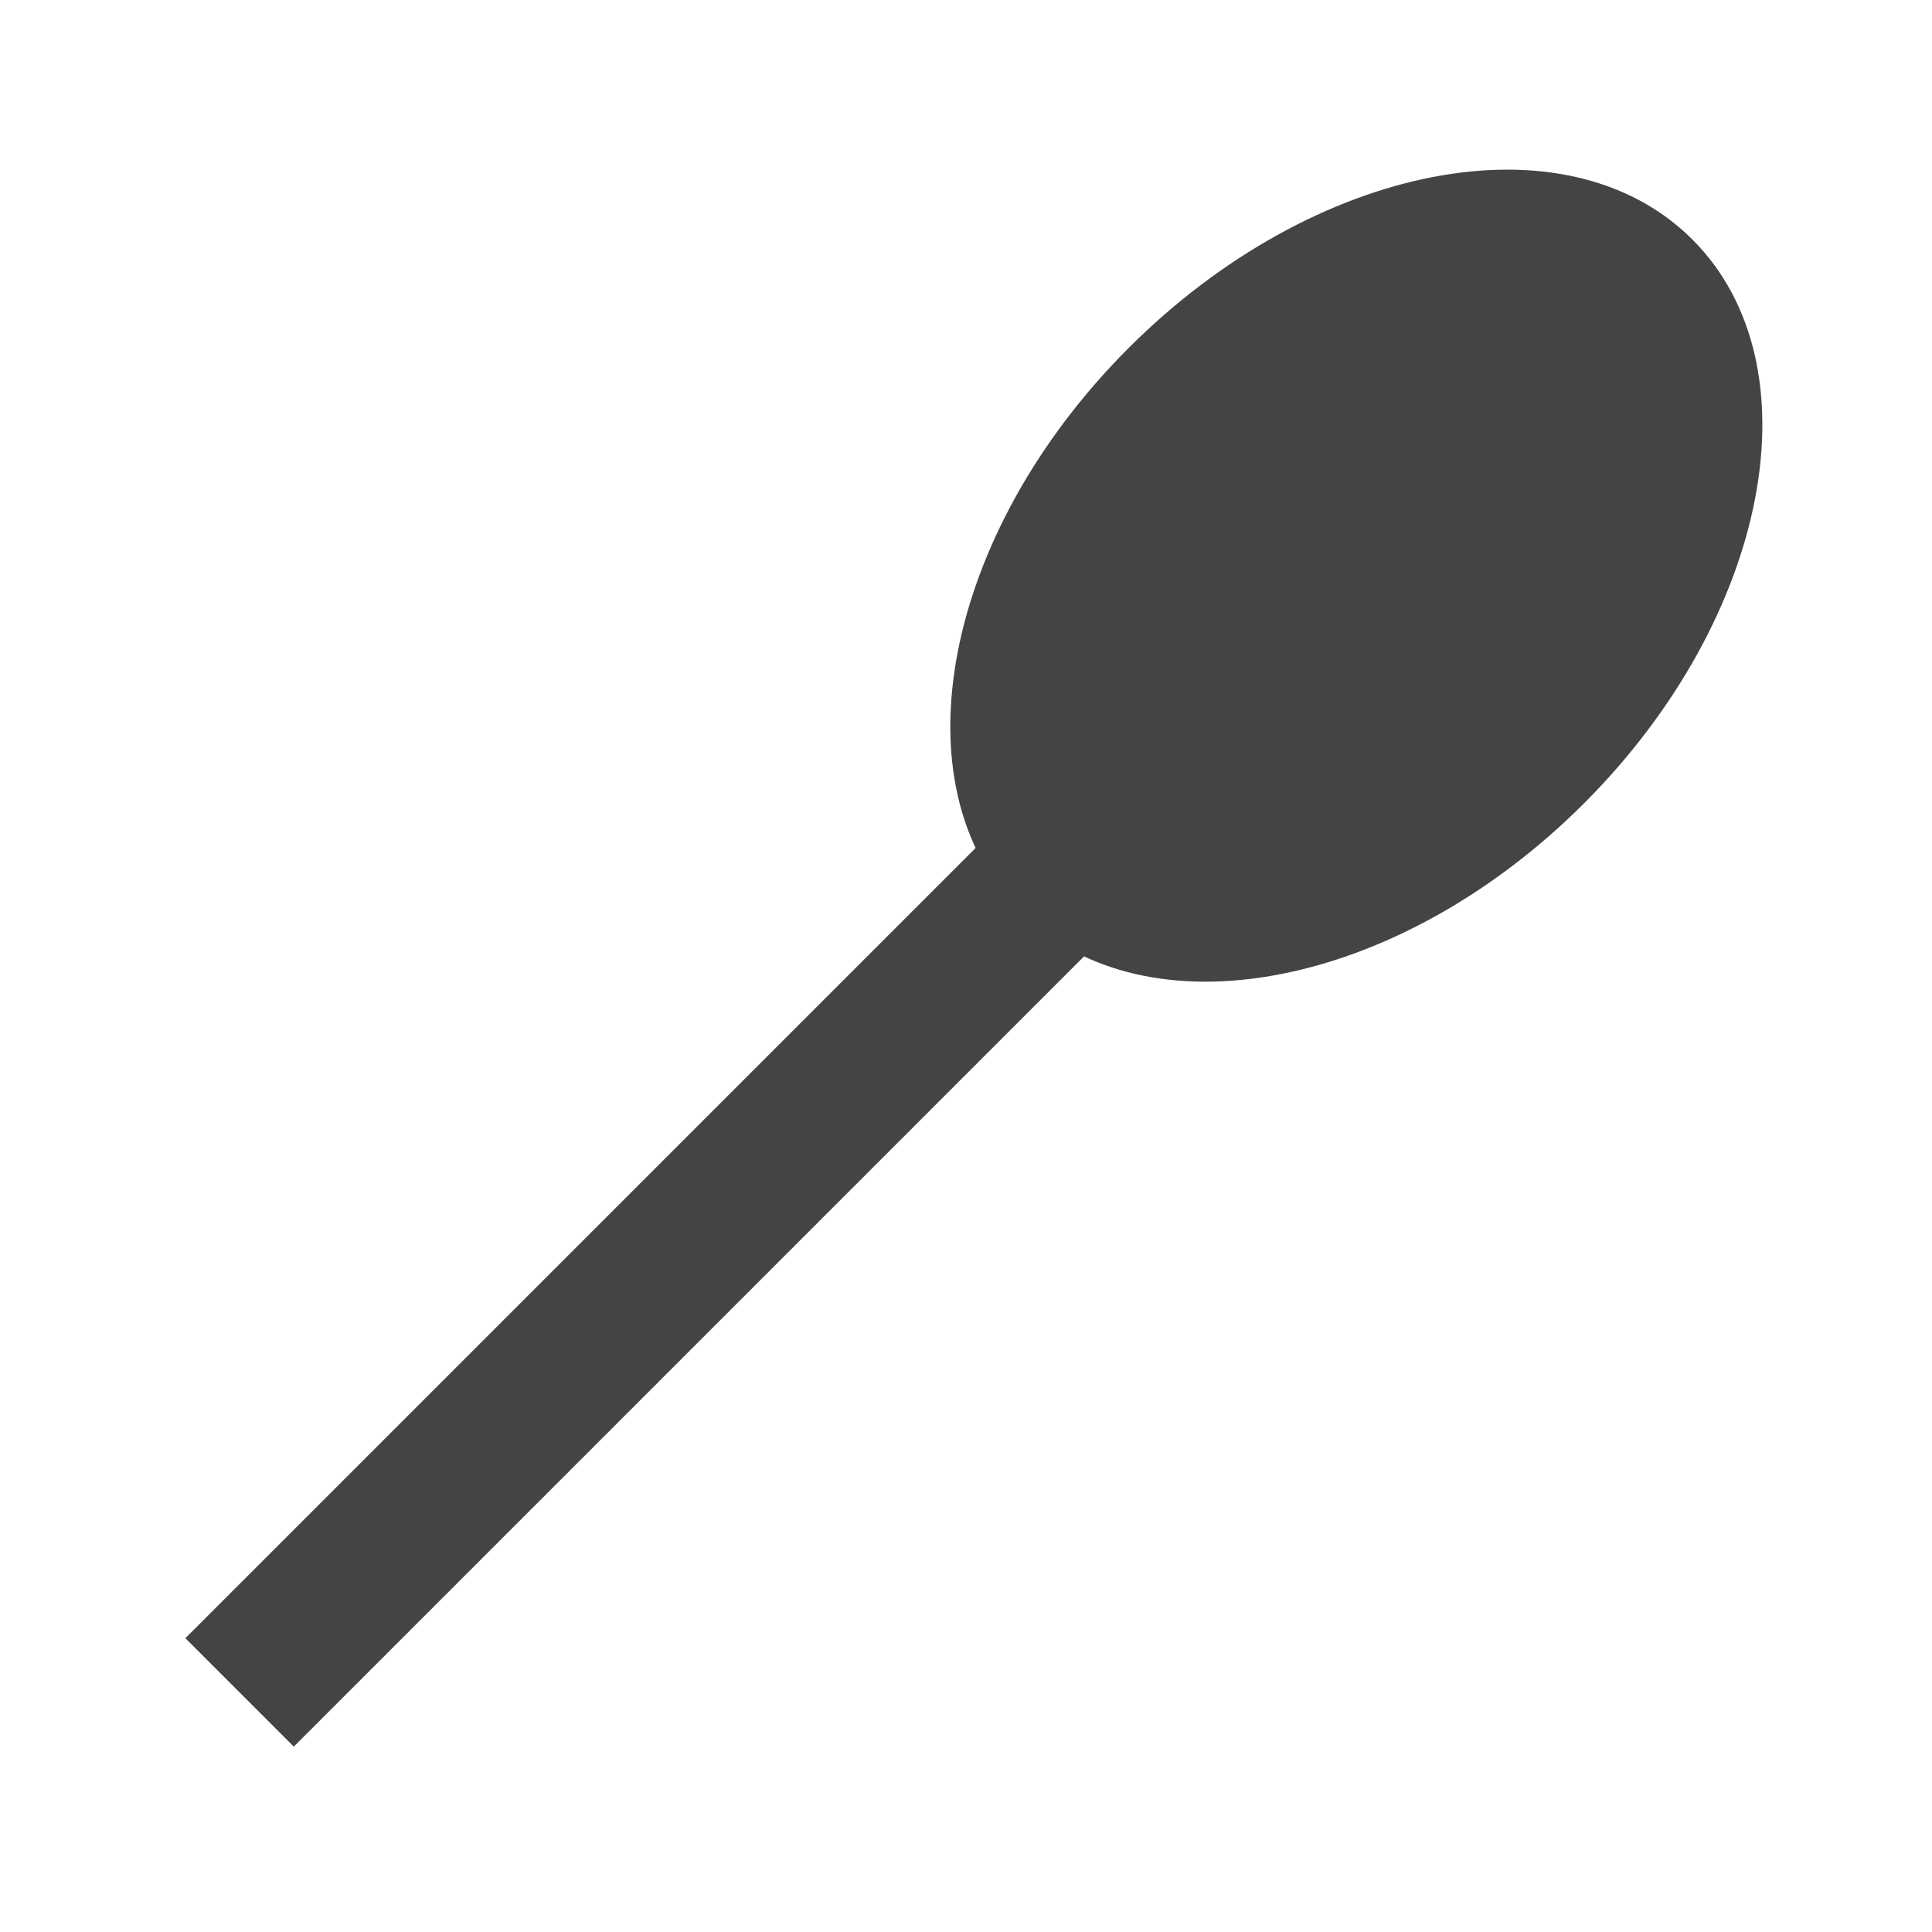
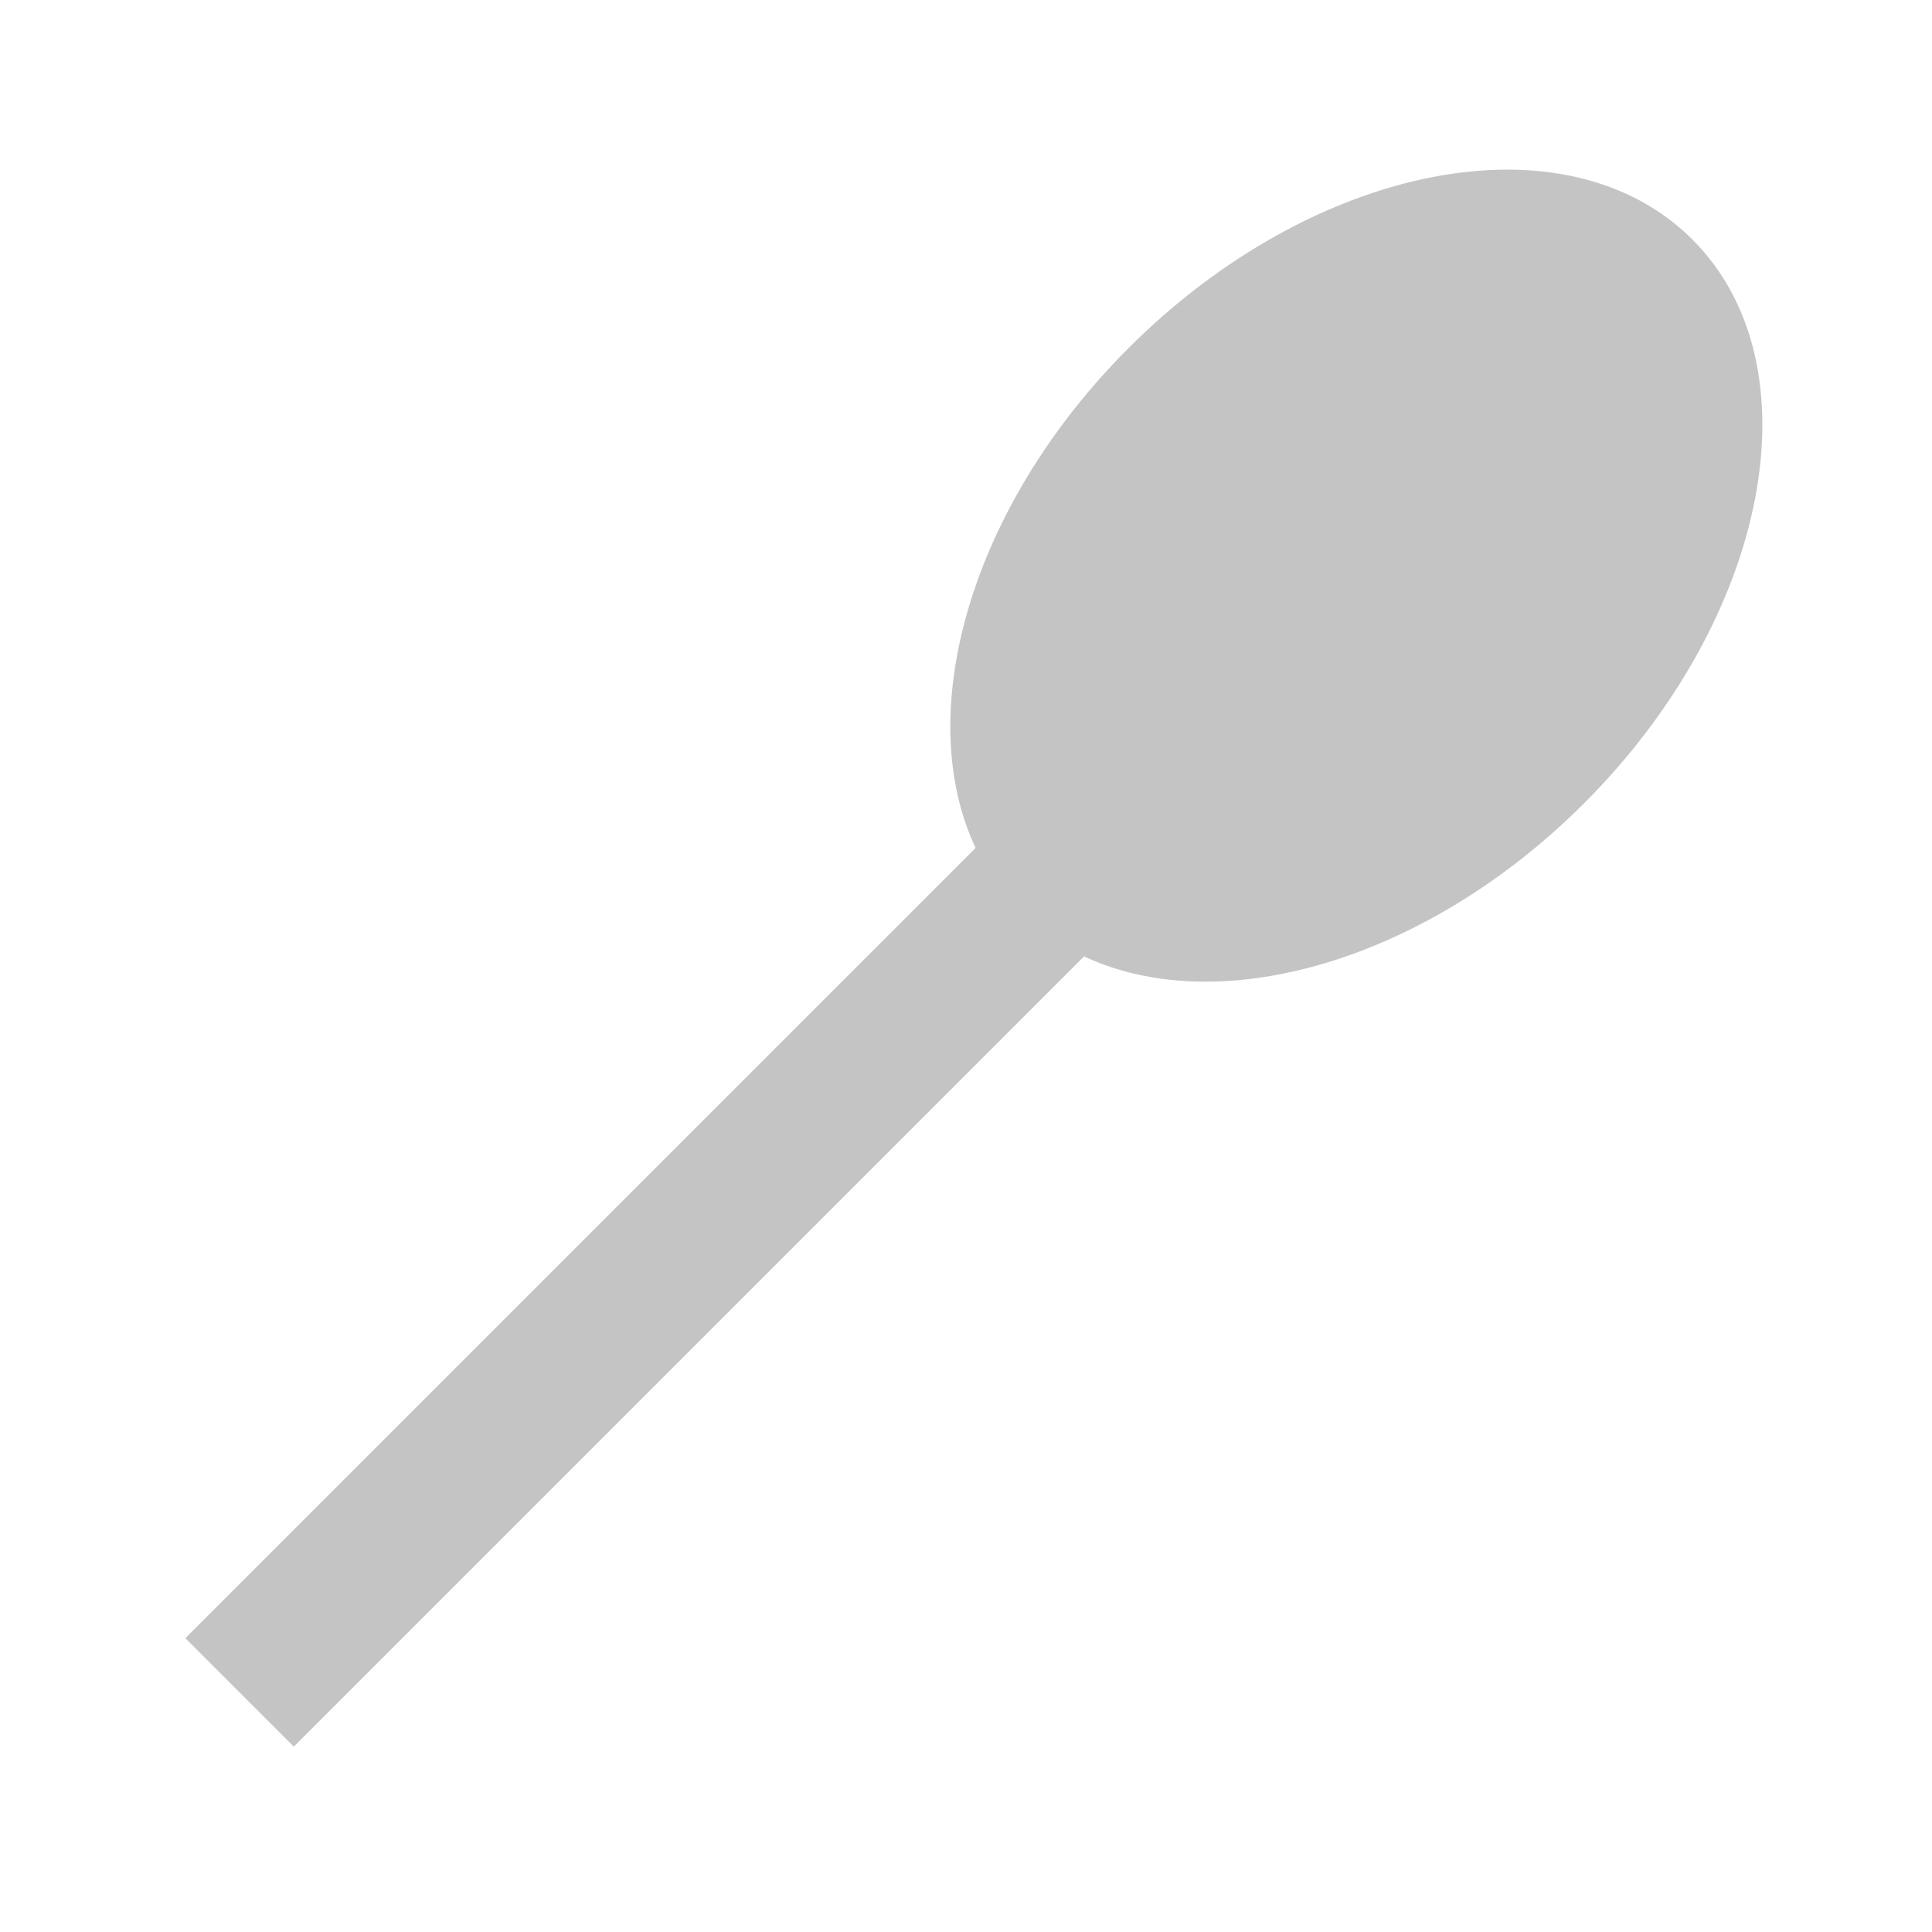
<svg xmlns="http://www.w3.org/2000/svg" width="126" height="126" viewBox="0 0 126 126" fill="none">
-   <path d="M103.306 52.392C91.199 64.499 74.737 67.664 66.536 59.463C58.335 51.262 61.501 34.8 73.607 22.694C85.713 10.588 102.176 7.422 110.377 15.623C118.578 23.824 115.412 40.286 103.306 52.392Z" fill="#454444" />
-   <path d="M63.708 55.221L70.779 62.292L19.16 113.911L12.089 106.839L63.708 55.221Z" fill="#454444" />
+   <path d="M103.306 52.392C91.199 64.499 74.737 67.664 66.536 59.463C58.335 51.262 61.501 34.8 73.607 22.694C85.713 10.588 102.176 7.422 110.377 15.623C118.578 23.824 115.412 40.286 103.306 52.392Z" fill="#C4C4C4" />
+   <path d="M63.708 55.221L70.779 62.292L19.16 113.911L12.089 106.839L63.708 55.221Z" fill="#C4C4C4" />
</svg>
